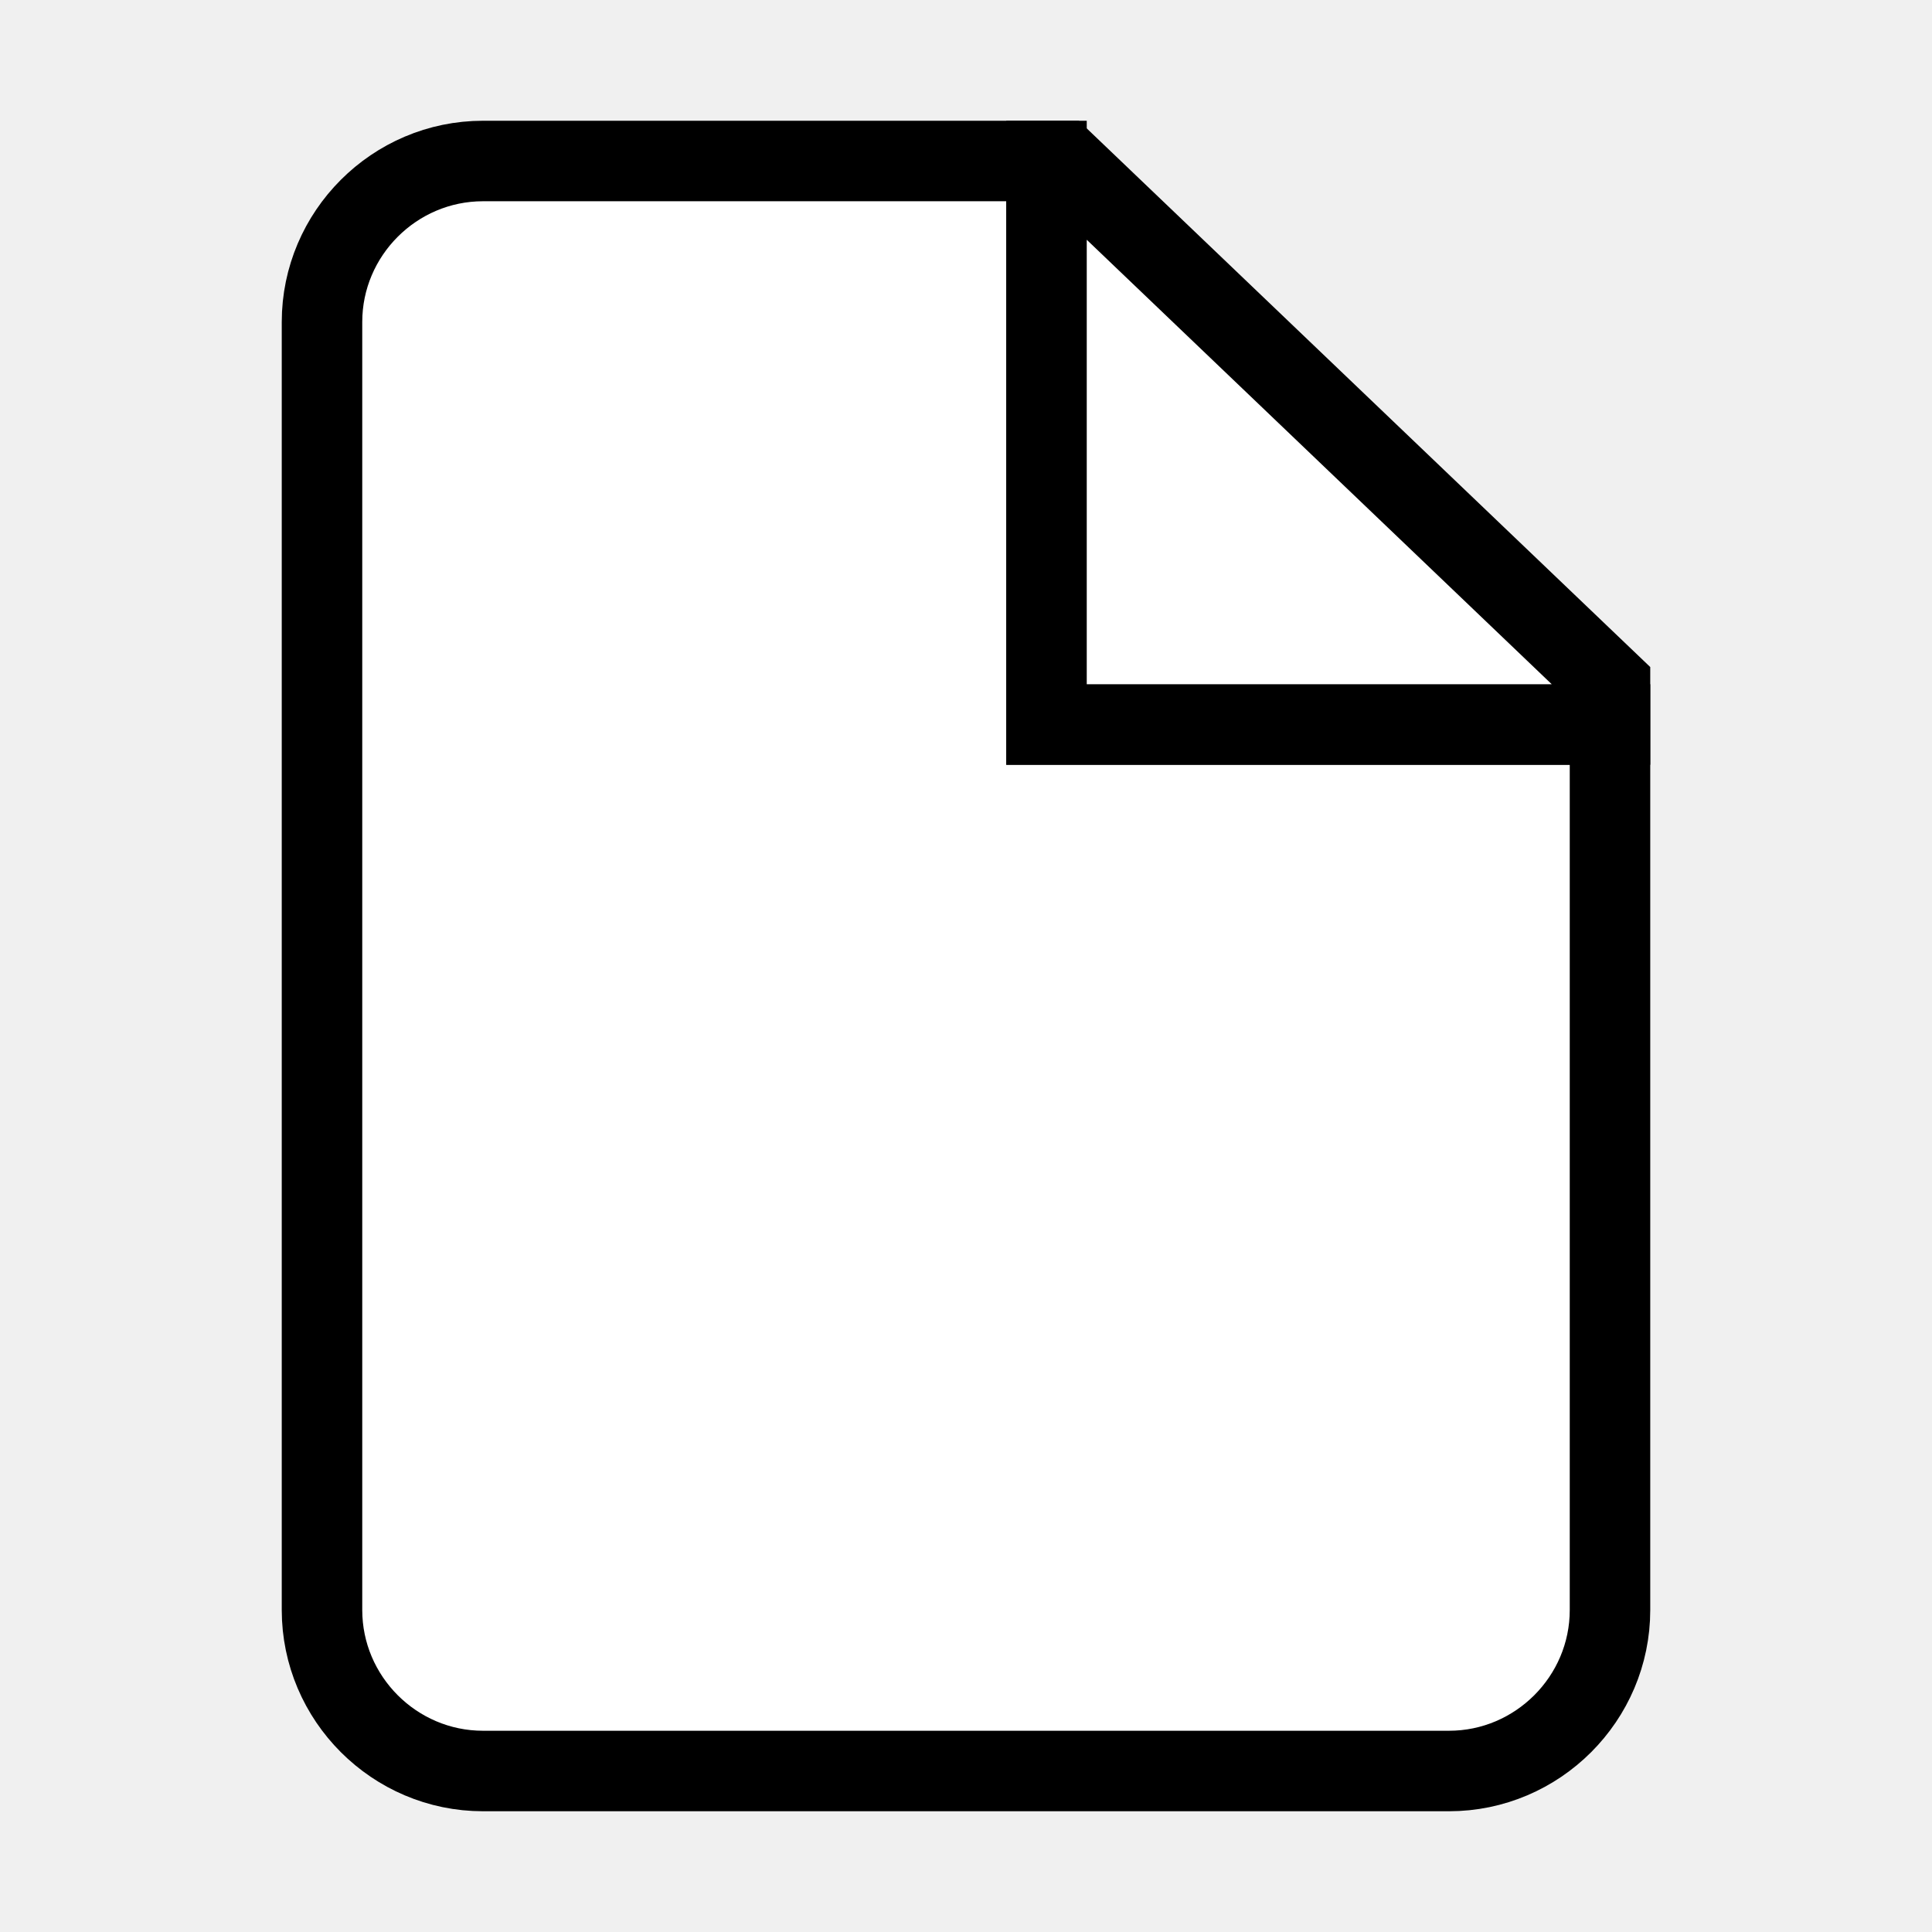
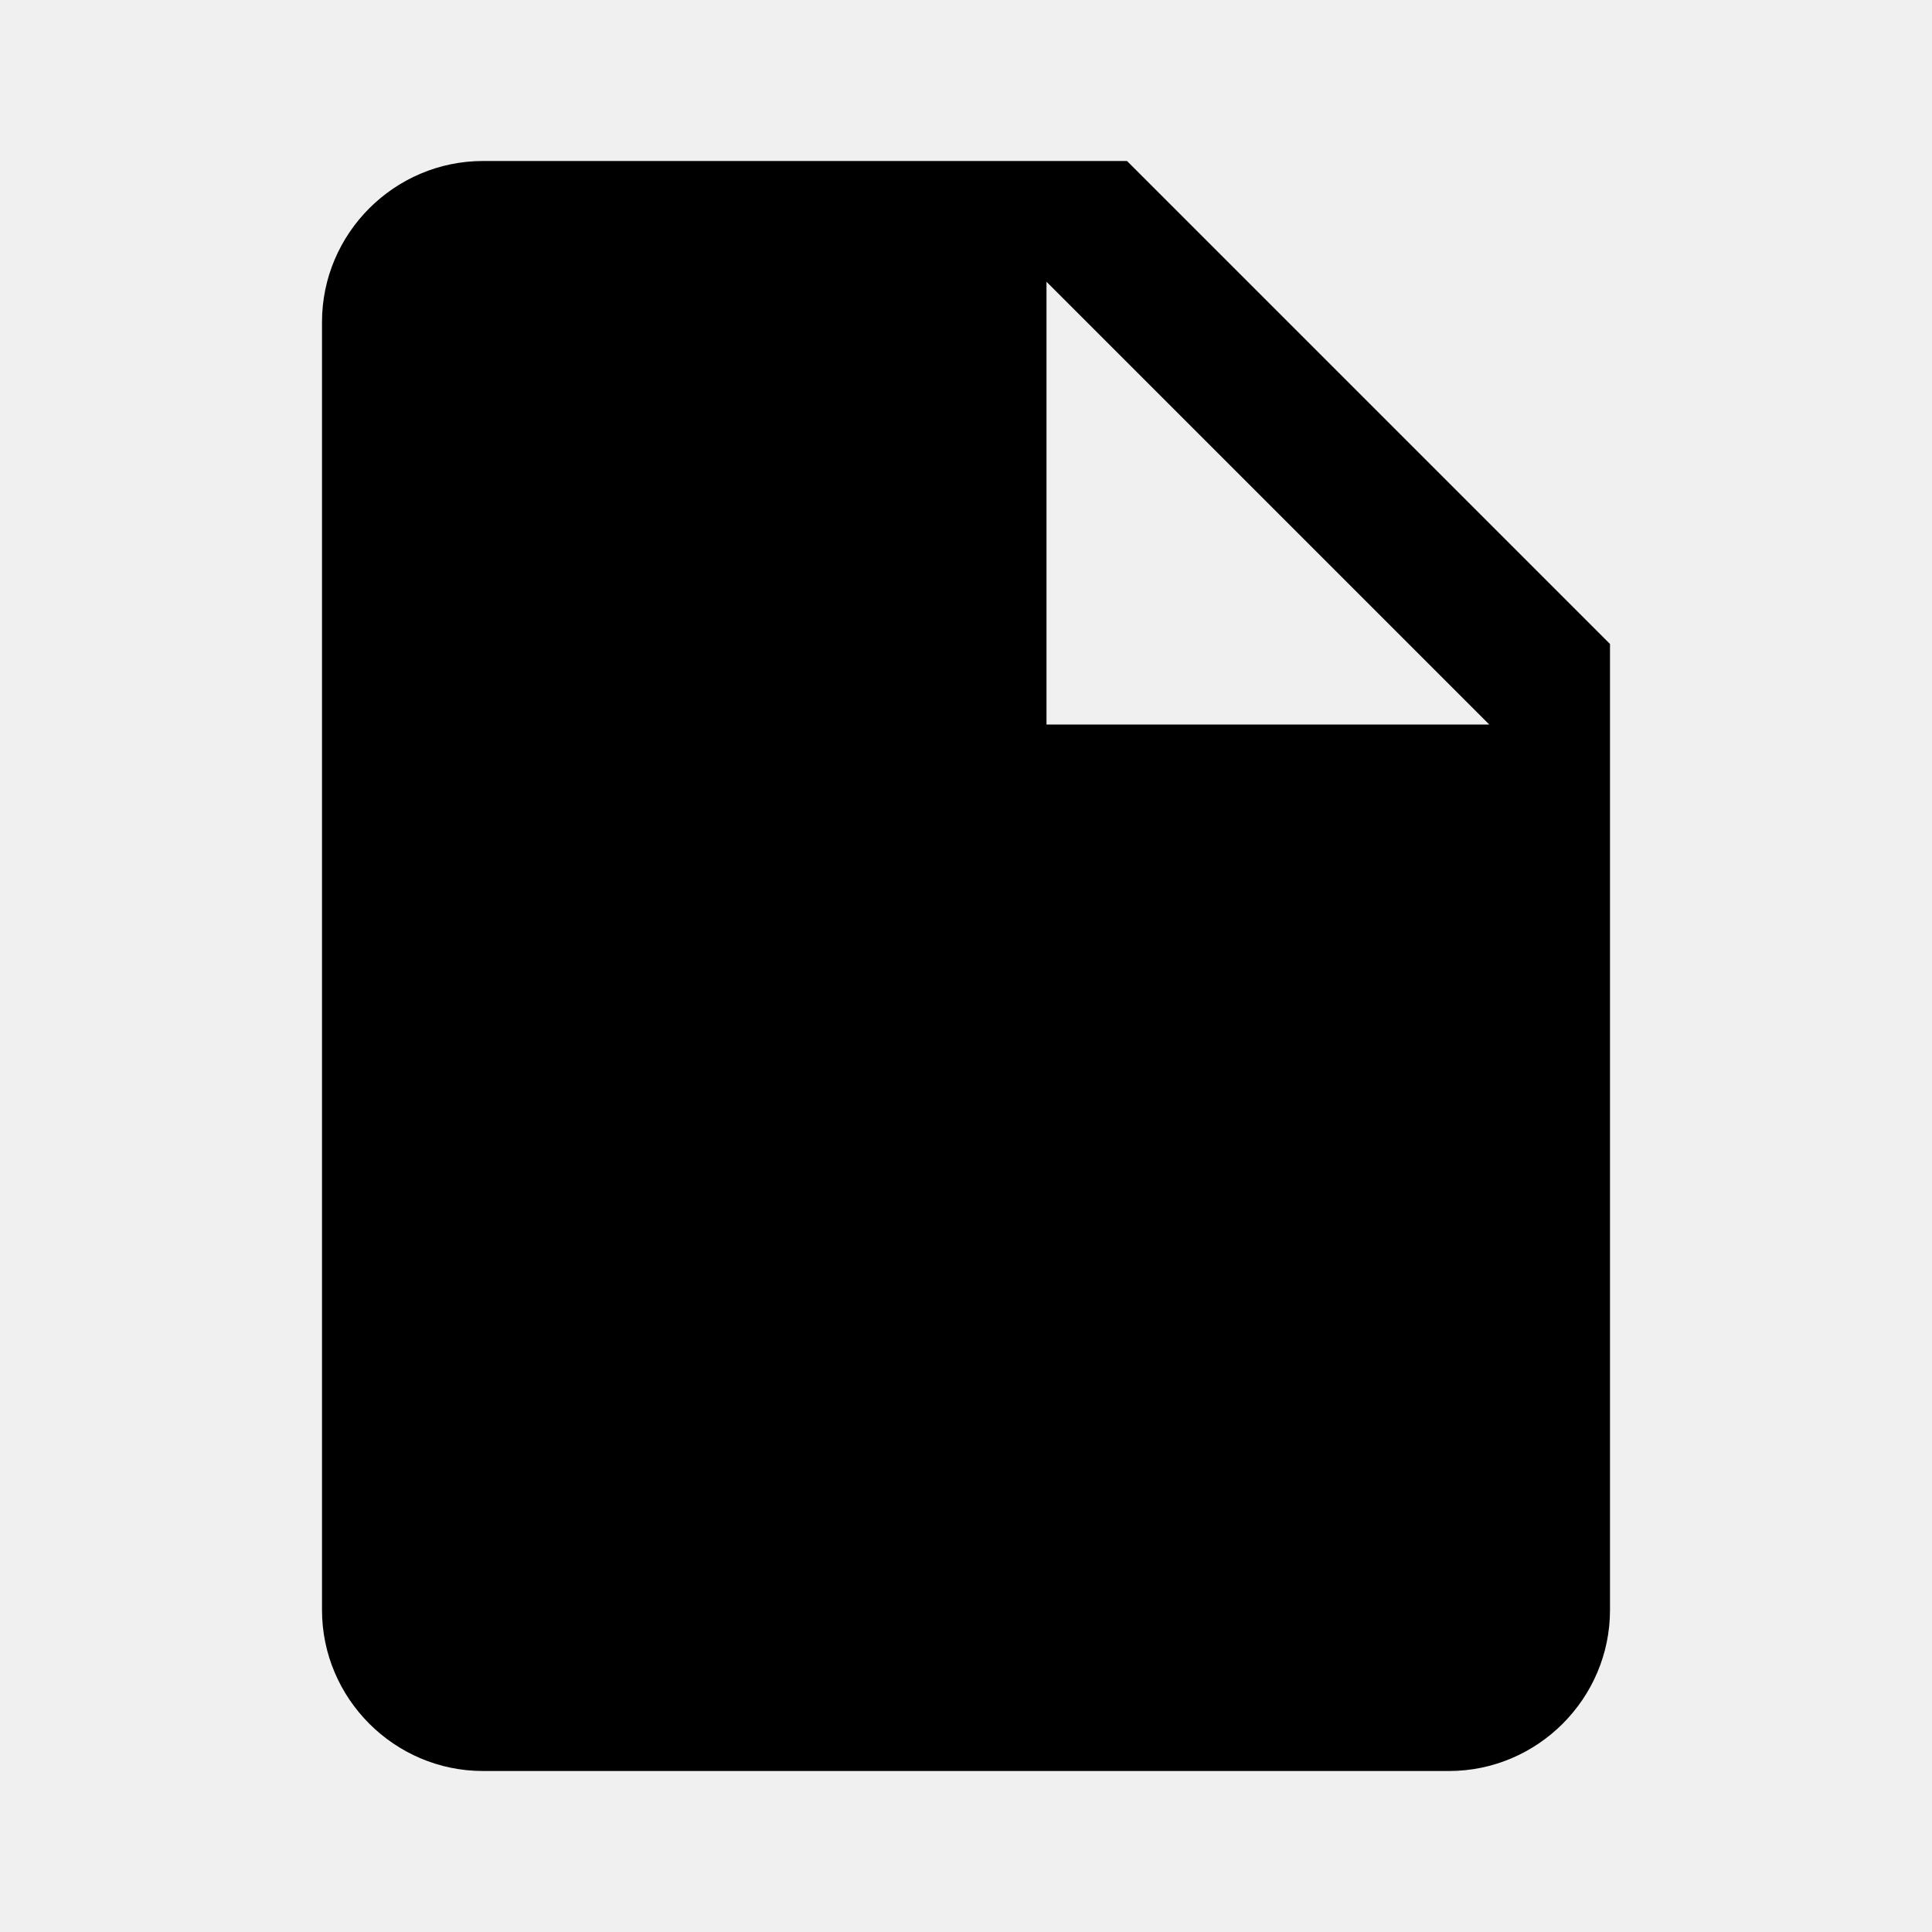
- <svg xmlns="http://www.w3.org/2000/svg" style="width:24px;height:24px" height="24" width="24" viewBox="0 0 24 24">
-   <path d="M13 9V2H6c-1.1 0-2 .9-2 2v16c0 1.1.9 2 2 2h12c1.1 0 2-.9 2-2V9h-7z" fill="#fff" stroke="#000" stroke-miterlimit="10" />
-   <path fill="#fff" stroke="#000" stroke-miterlimit="10" d="M20 8.5L13.2 2H13v7h7z" />
+ <svg xmlns="http://www.w3.org/2000/svg" width="24" height="24" viewBox="0 0 24 24">
+   <path fill-rule="evenodd" d="M6 2c-1.1 0-2 .9-2 2v16c0 1.1.9 2 2 2h12c1.1 0 2-.9 2-2V8l-6-6H6zm7 7V3.5L18.5 9H13z" />
</svg>
